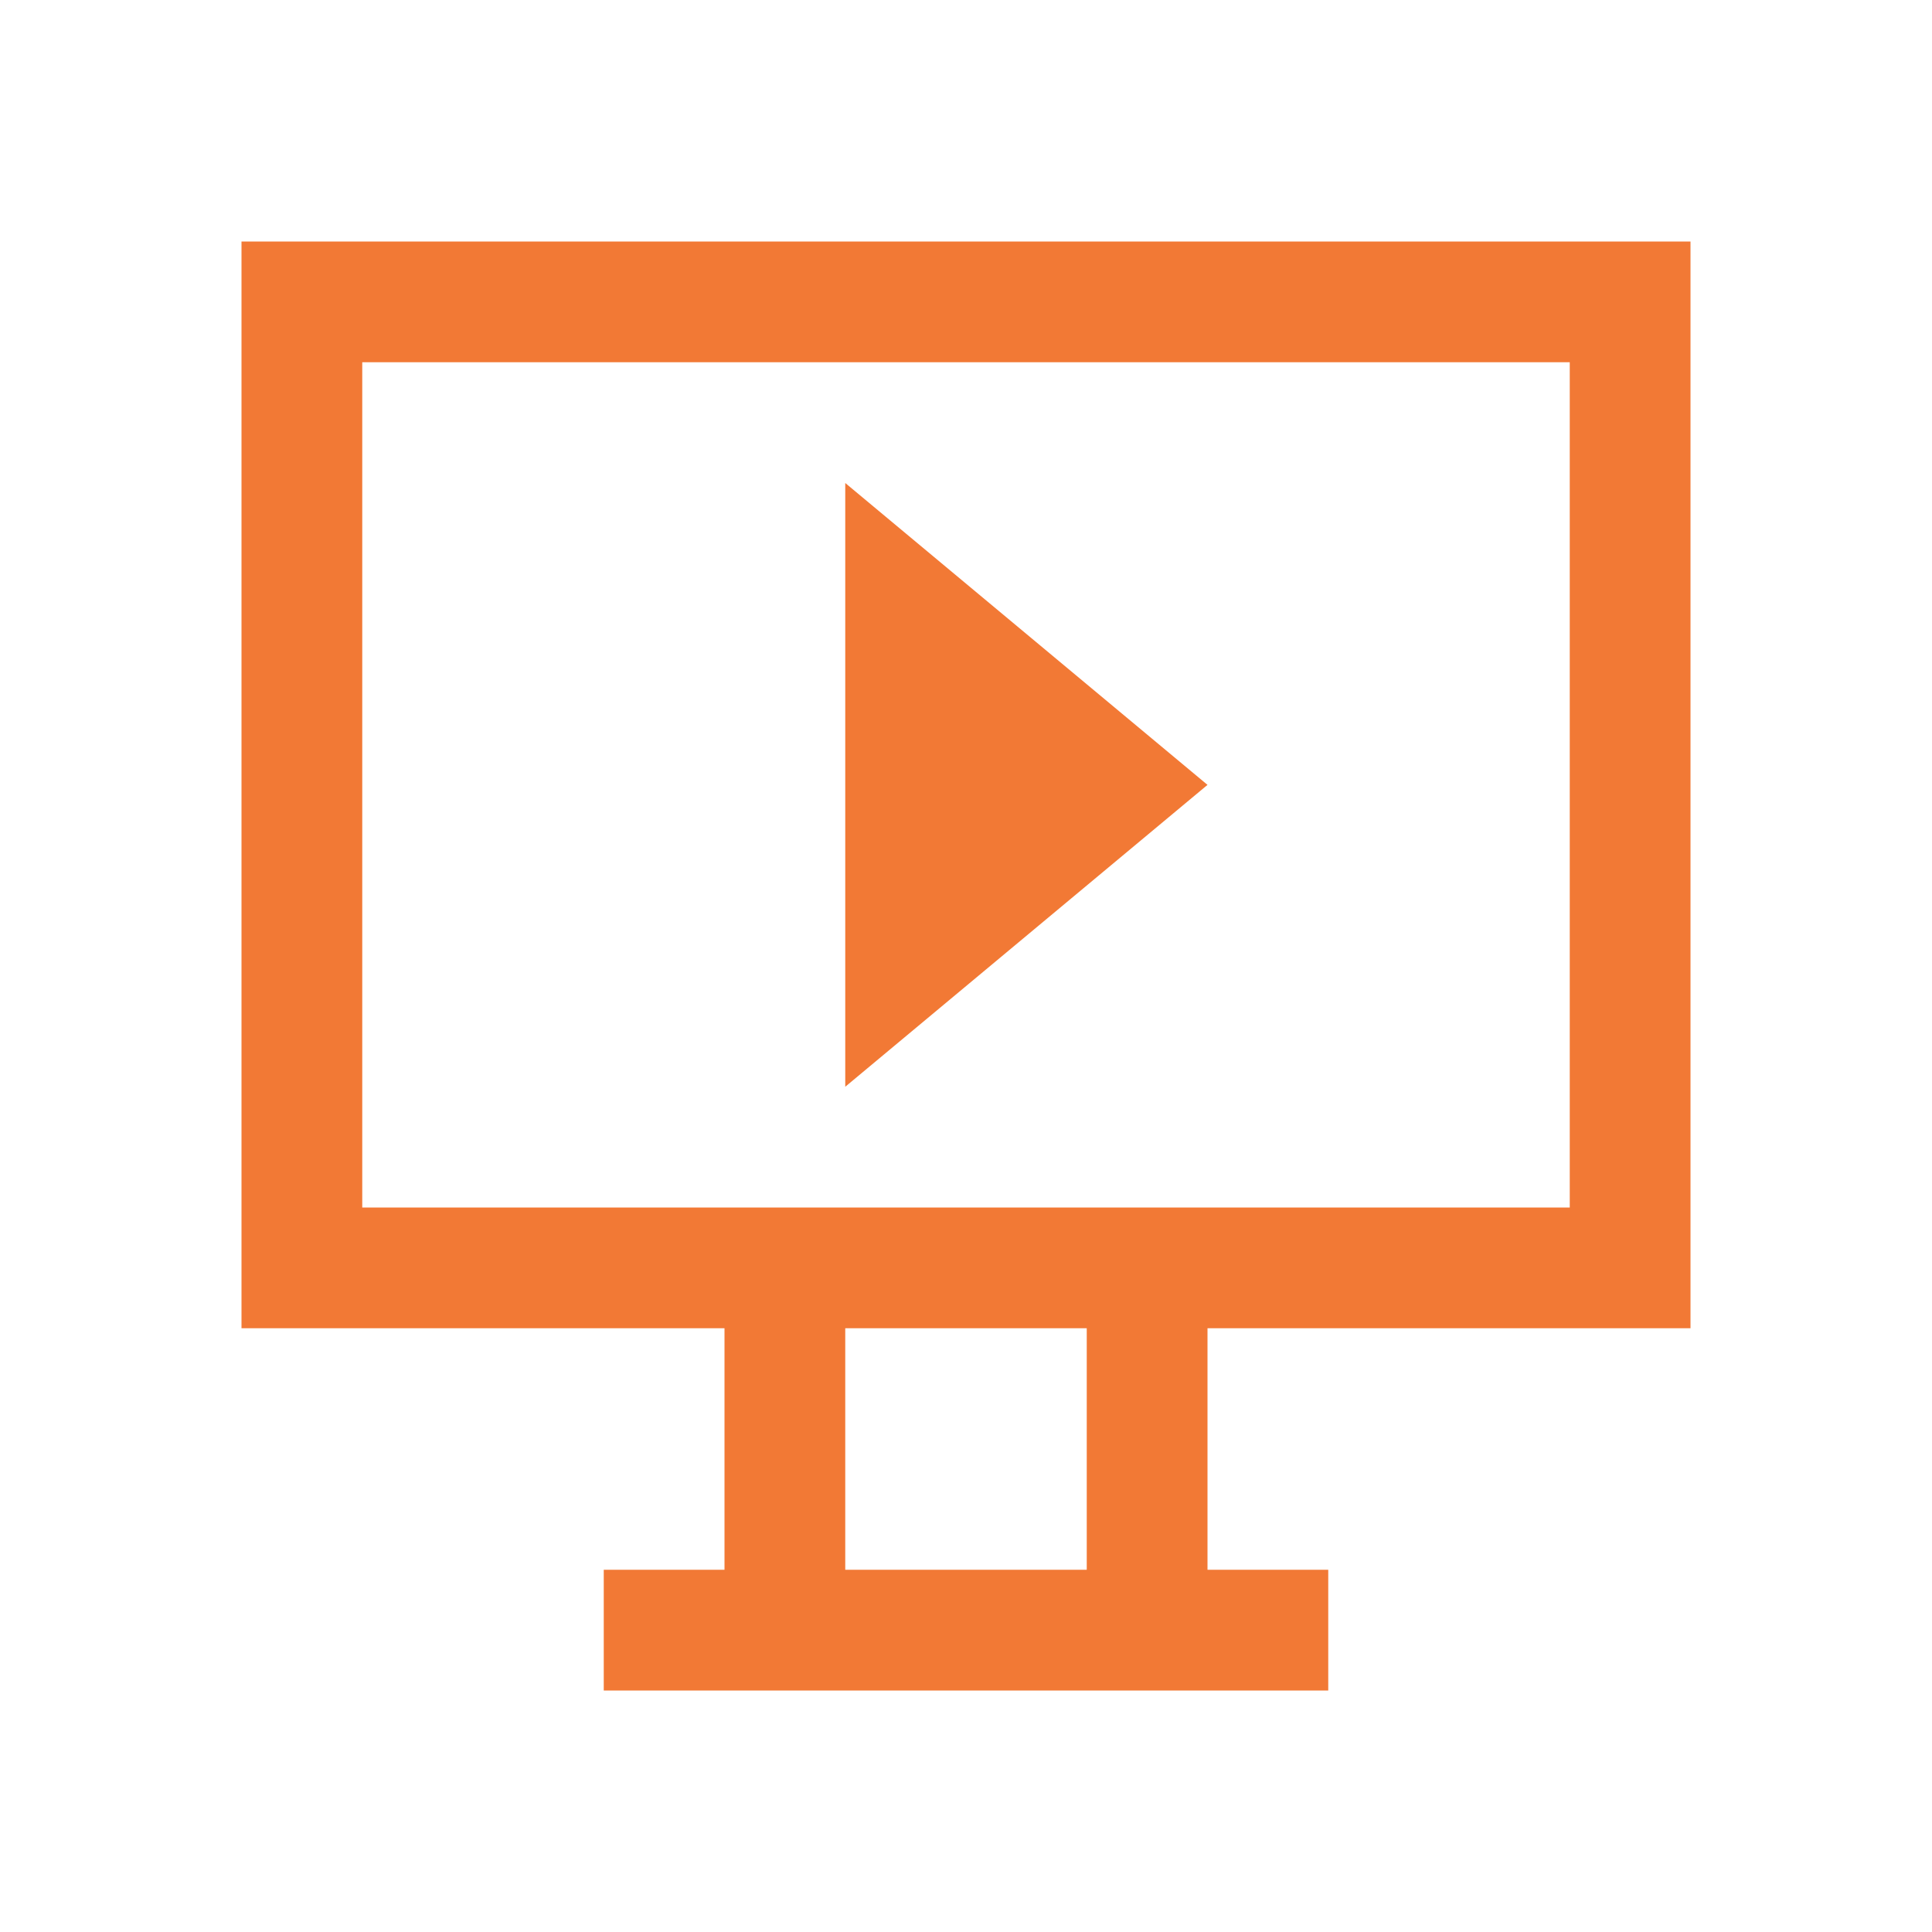
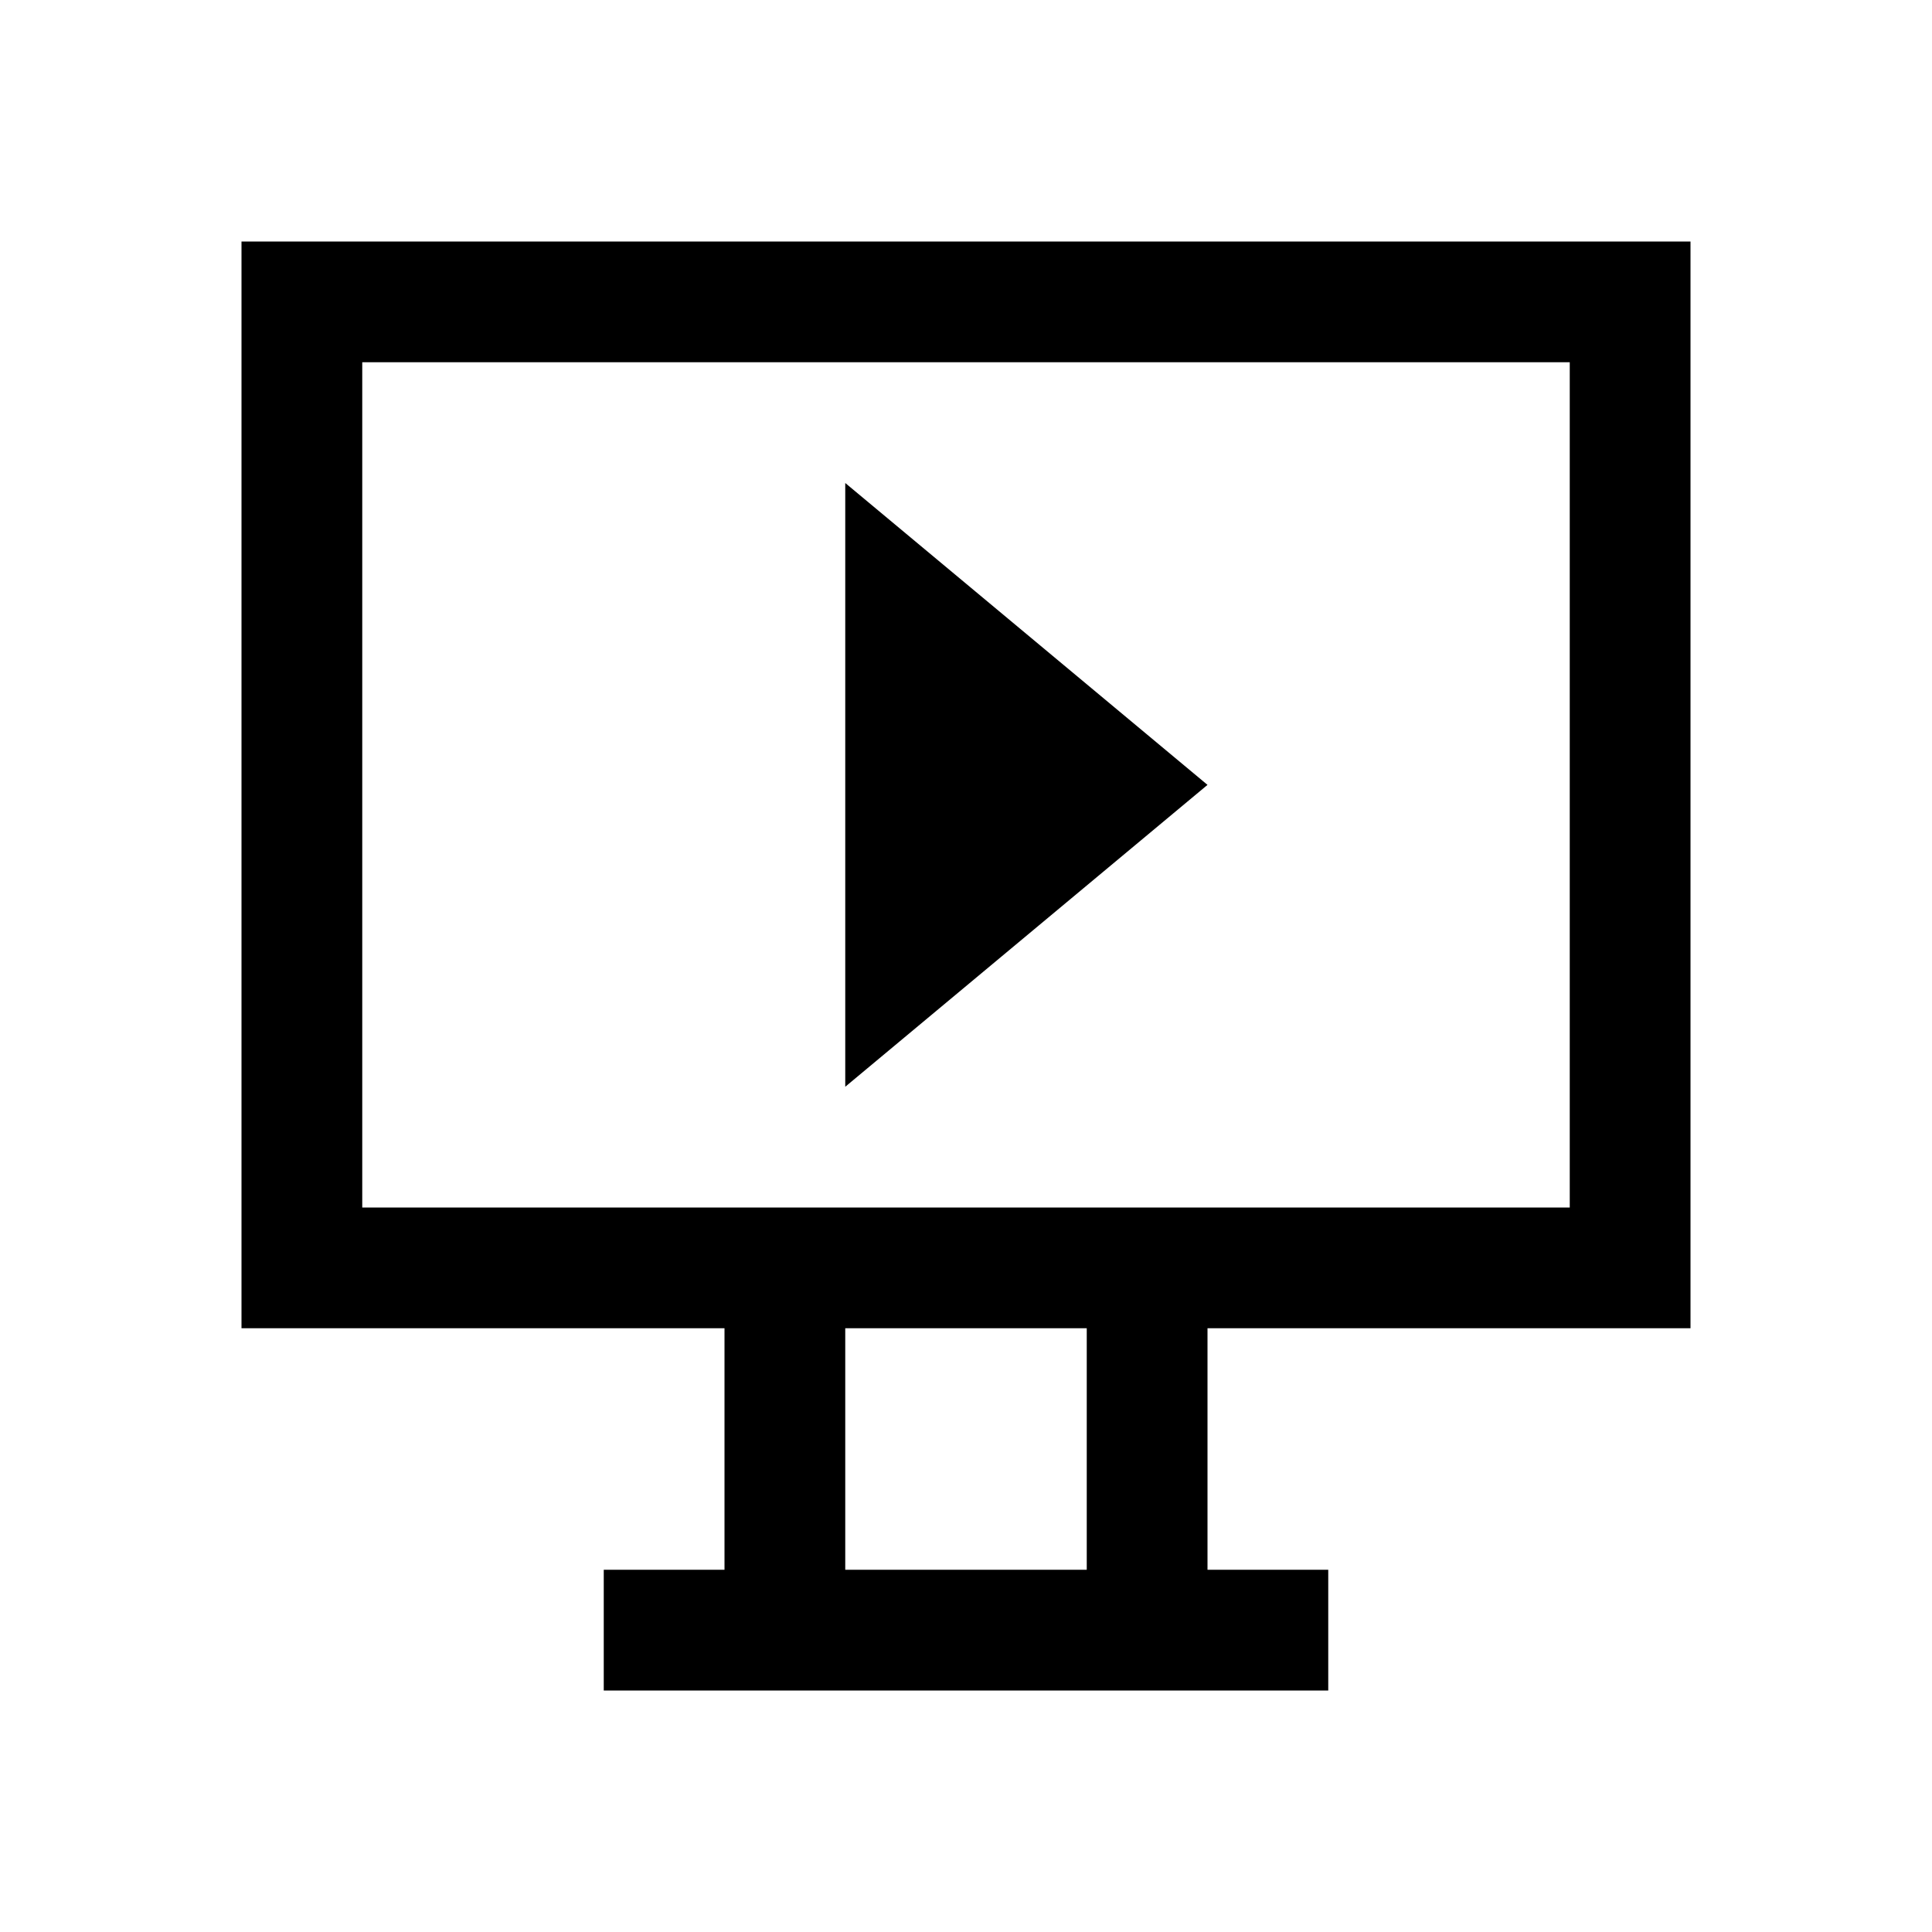
<svg xmlns="http://www.w3.org/2000/svg" viewBox="0 0 16 16">
-   <path style="fill:#f27935" d="M 2 2 L 2 11 L 6 11 L 6 13 L 5 13 L 5 14 L 11 14 L 11 13 L 10 13 L 10 11 L 14 11 L 14 2 L 2 2 z M 3 3 L 13 3 L 13 10 L 3 10 L 3 3 z M 7 4 L 7 9 L 10 6.5 L 7 4 z M 7 11 L 9 11 L 9 13 L 7 13 L 7 11 z " />
+   <path style="fill:#000000" d="M 2 2 L 2 11 L 6 11 L 6 13 L 5 13 L 5 14 L 11 14 L 11 13 L 10 13 L 10 11 L 14 11 L 14 2 L 2 2 z M 3 3 L 13 3 L 13 10 L 3 10 L 3 3 z M 7 4 L 7 9 L 10 6.5 L 7 4 z M 7 11 L 9 11 L 9 13 L 7 13 L 7 11 z " />
</svg>
